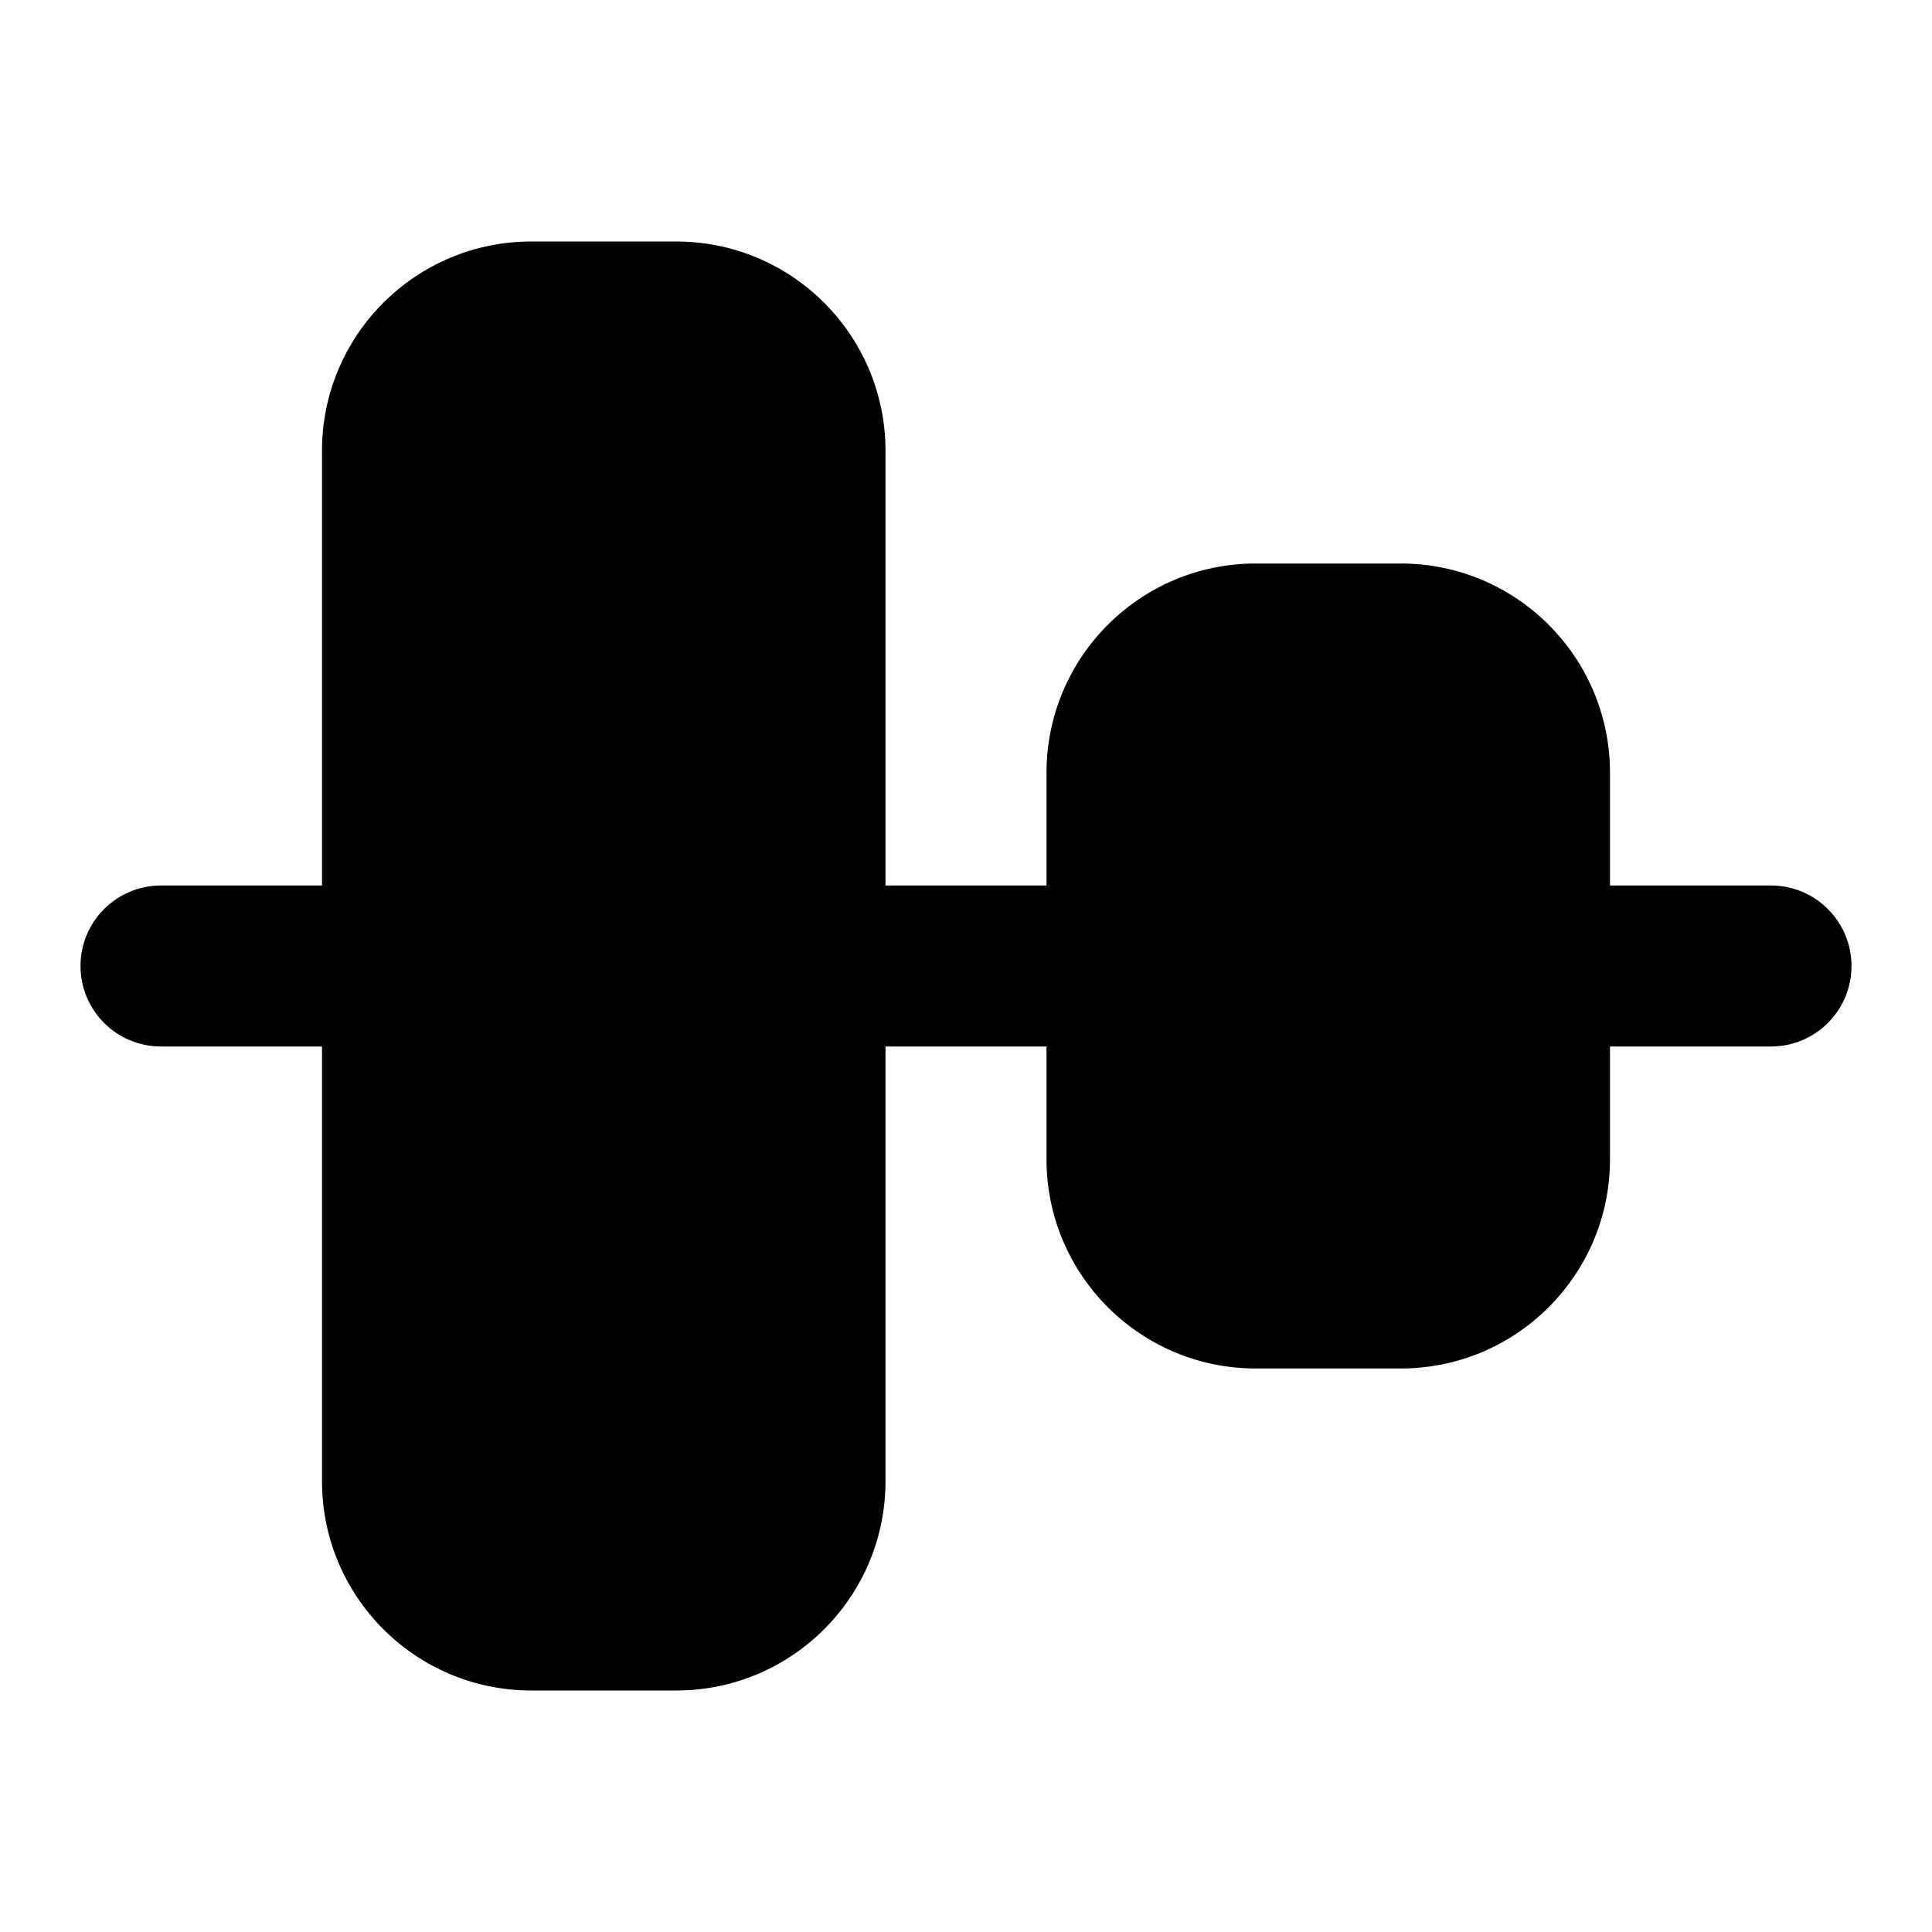
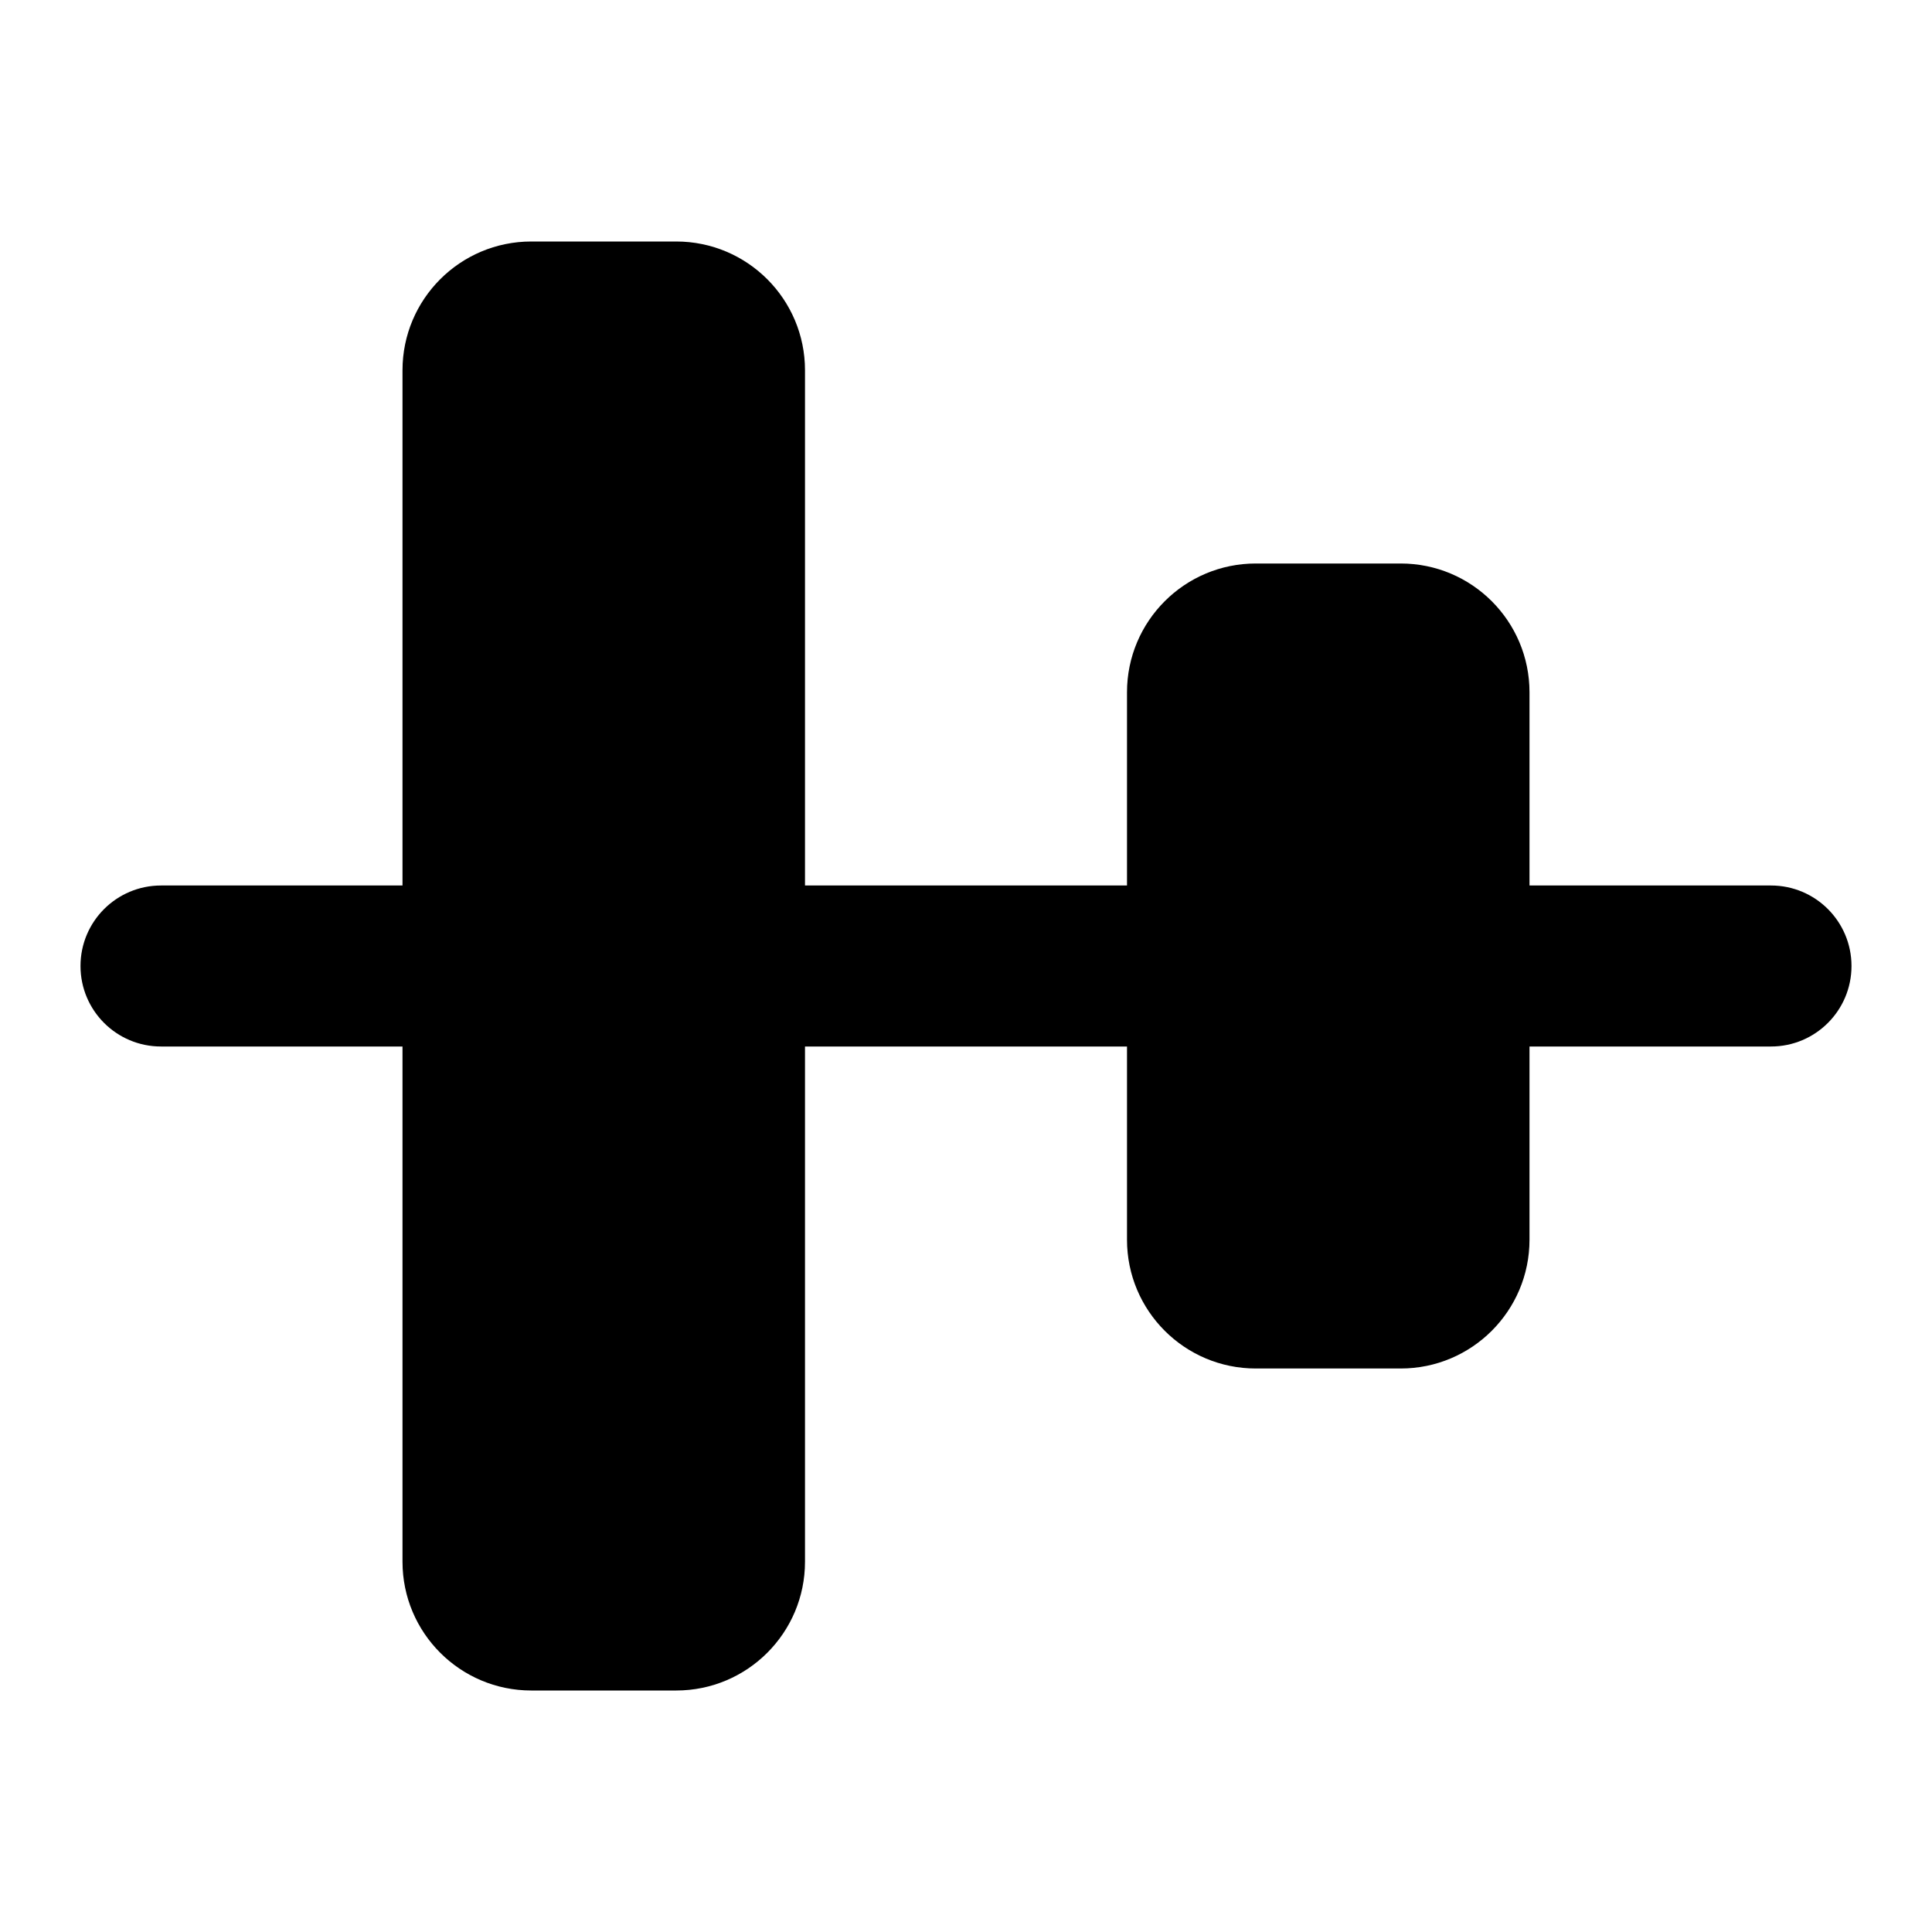
<svg xmlns="http://www.w3.org/2000/svg" width="24" height="24" fill="none">
-   <path fill="#000" d="M4 5.6A2.6 2.6 0 0 1 6.6 3h1.8A2.6 2.6 0 0 1 11 5.6V11h2V9.6A2.6 2.6 0 0 1 15.6 7h1.8A2.6 2.6 0 0 1 20 9.6V11h2a1 1 0 1 1 0 2h-2v1.4a2.6 2.6 0 0 1-2.6 2.6h-1.8a2.6 2.6 0 0 1-2.6-2.6V13h-2v5.4A2.6 2.6 0 0 1 8.4 21H6.6A2.6 2.6 0 0 1 4 18.4V13H2a1 1 0 1 1 0-2h2z" />
+   <path fill="#000" fill-rule="evenodd" d="M1 12a1 1 0 0 1 1-1h3V4.6A1.6 1.6 0 0 1 6.6 3h1.8A1.6 1.6 0 0 1 10 4.6V11h4V8.6A1.6 1.6 0 0 1 15.6 7h1.8A1.6 1.6 0 0 1 19 8.6V11h3a1 1 0 1 1 0 2h-3v2.4a1.6 1.6 0 0 1-1.6 1.6h-1.8a1.6 1.6 0 0 1-1.6-1.6V13h-4v6.4A1.6 1.6 0 0 1 8.4 21H6.6A1.6 1.6 0 0 1 5 19.4V13H2a1 1 0 0 1-1-1" clip-rule="evenodd" />
</svg>
